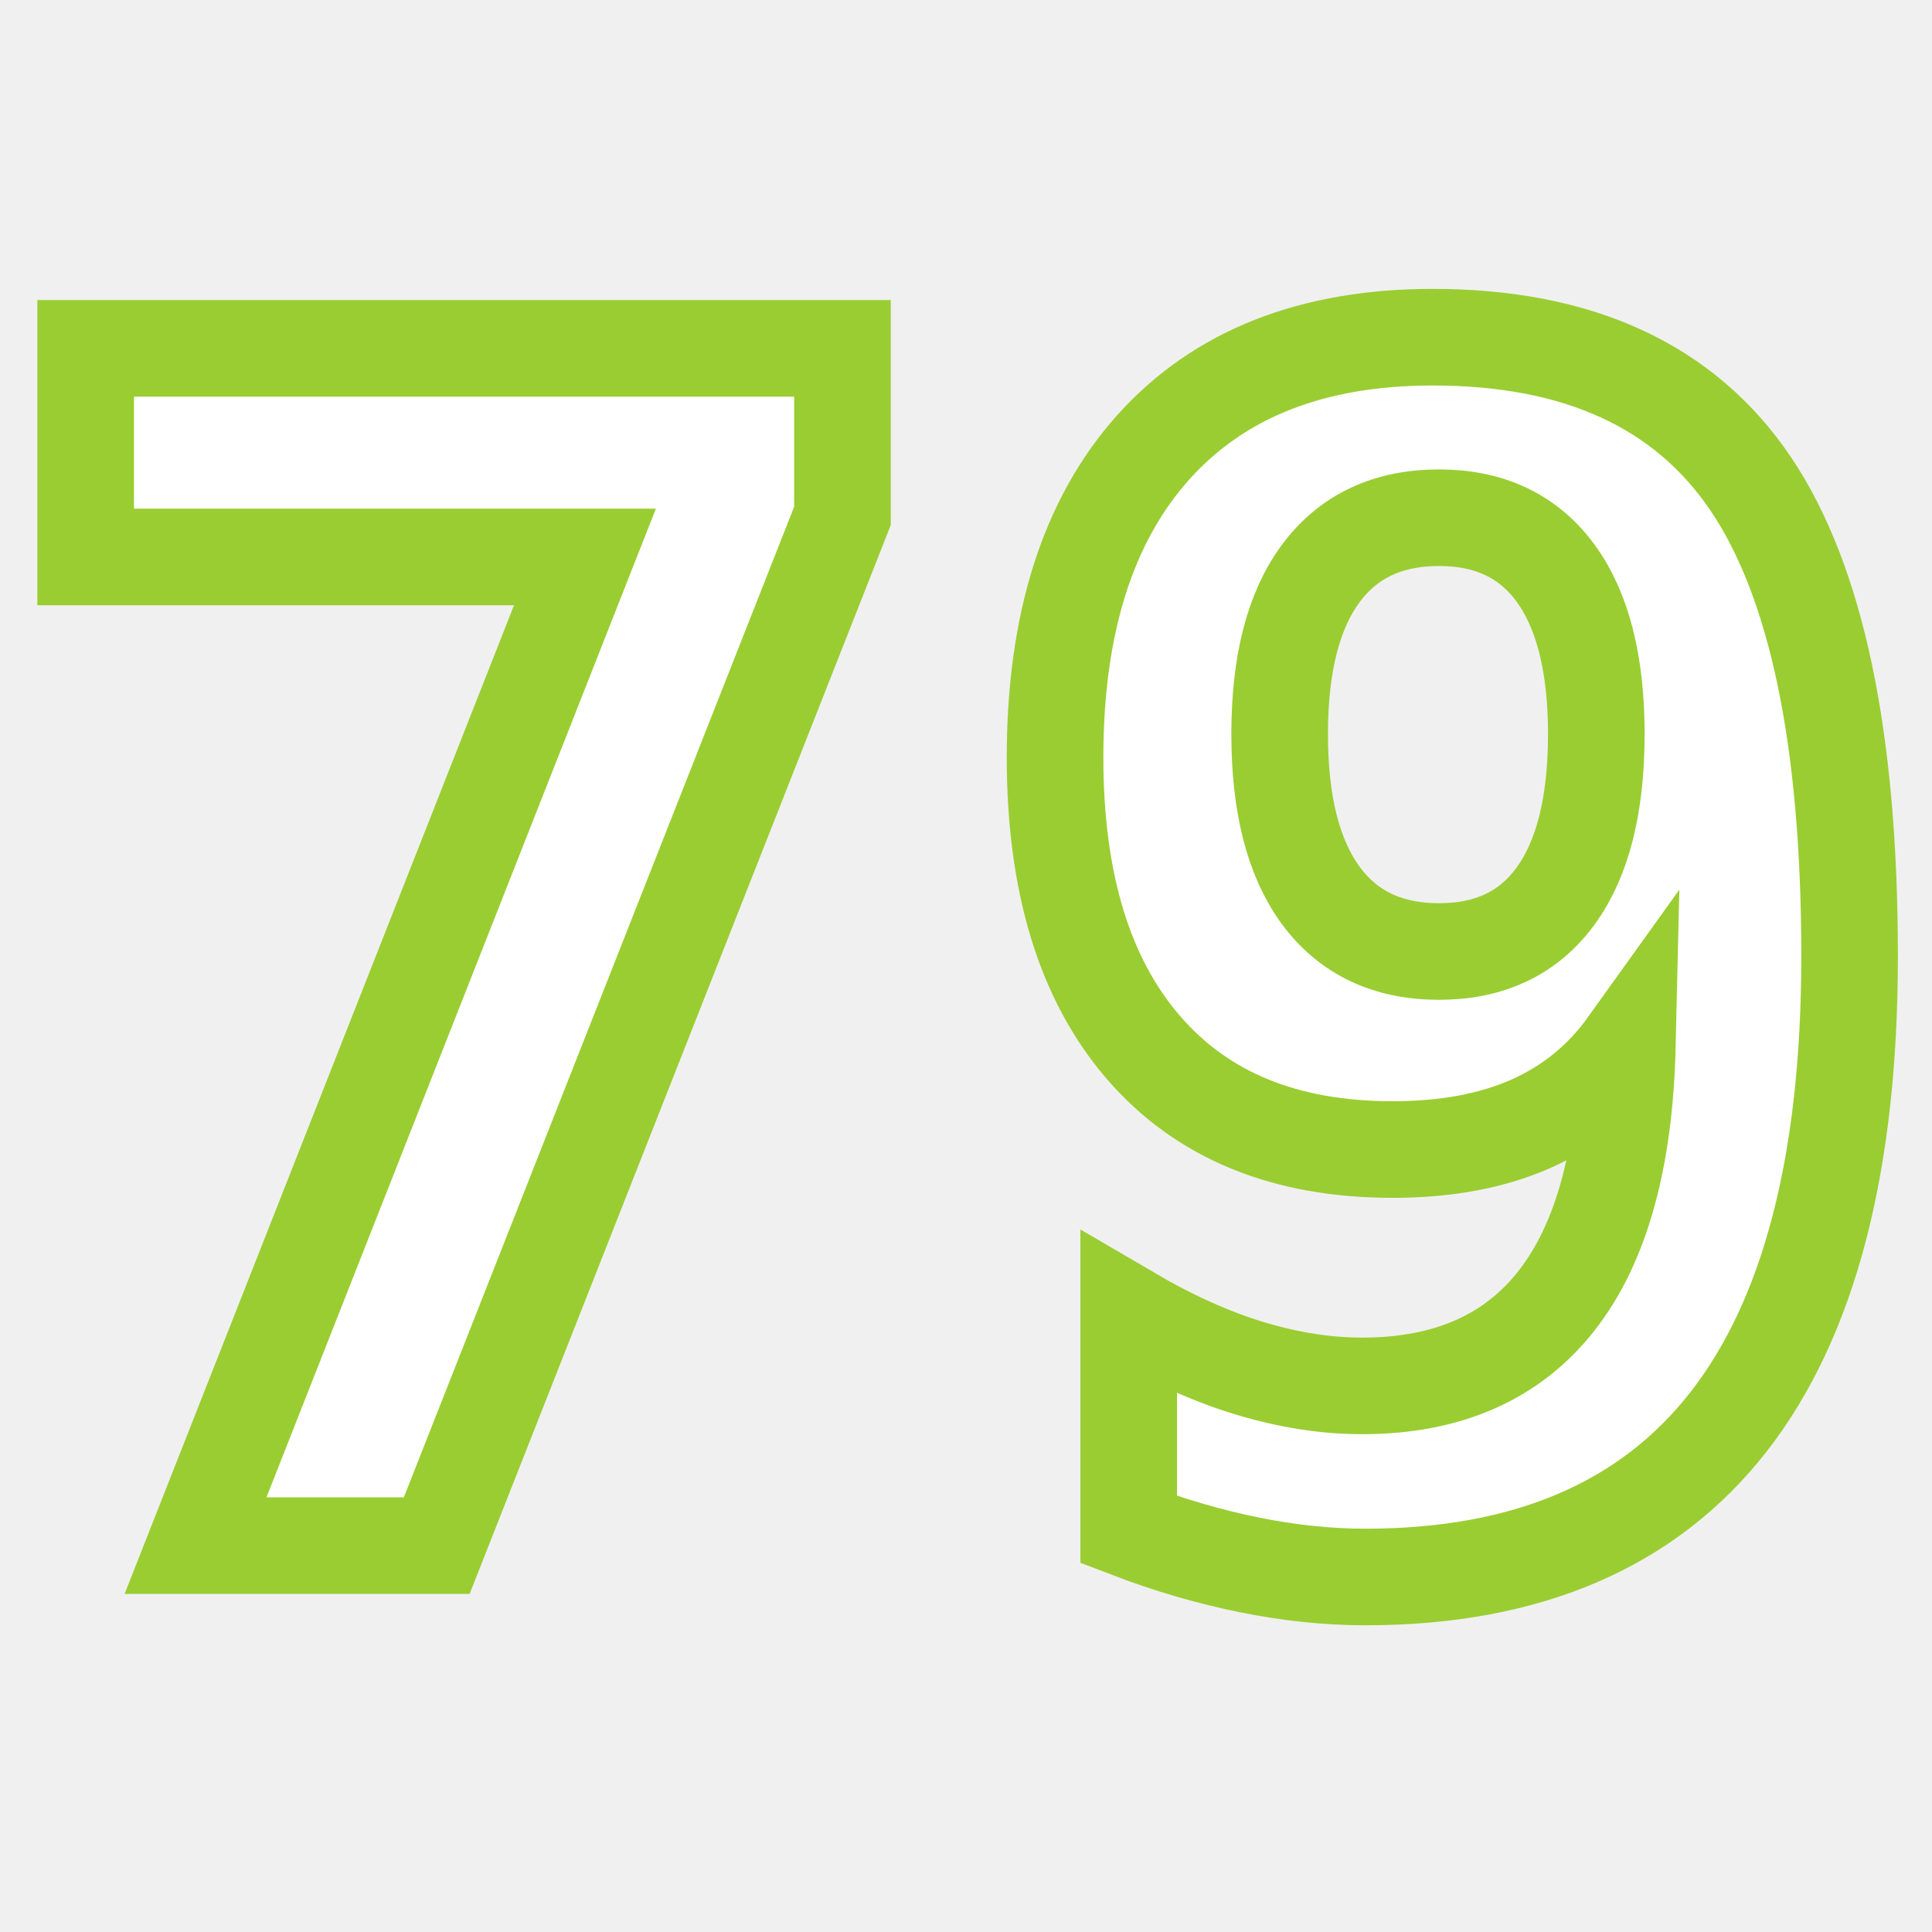
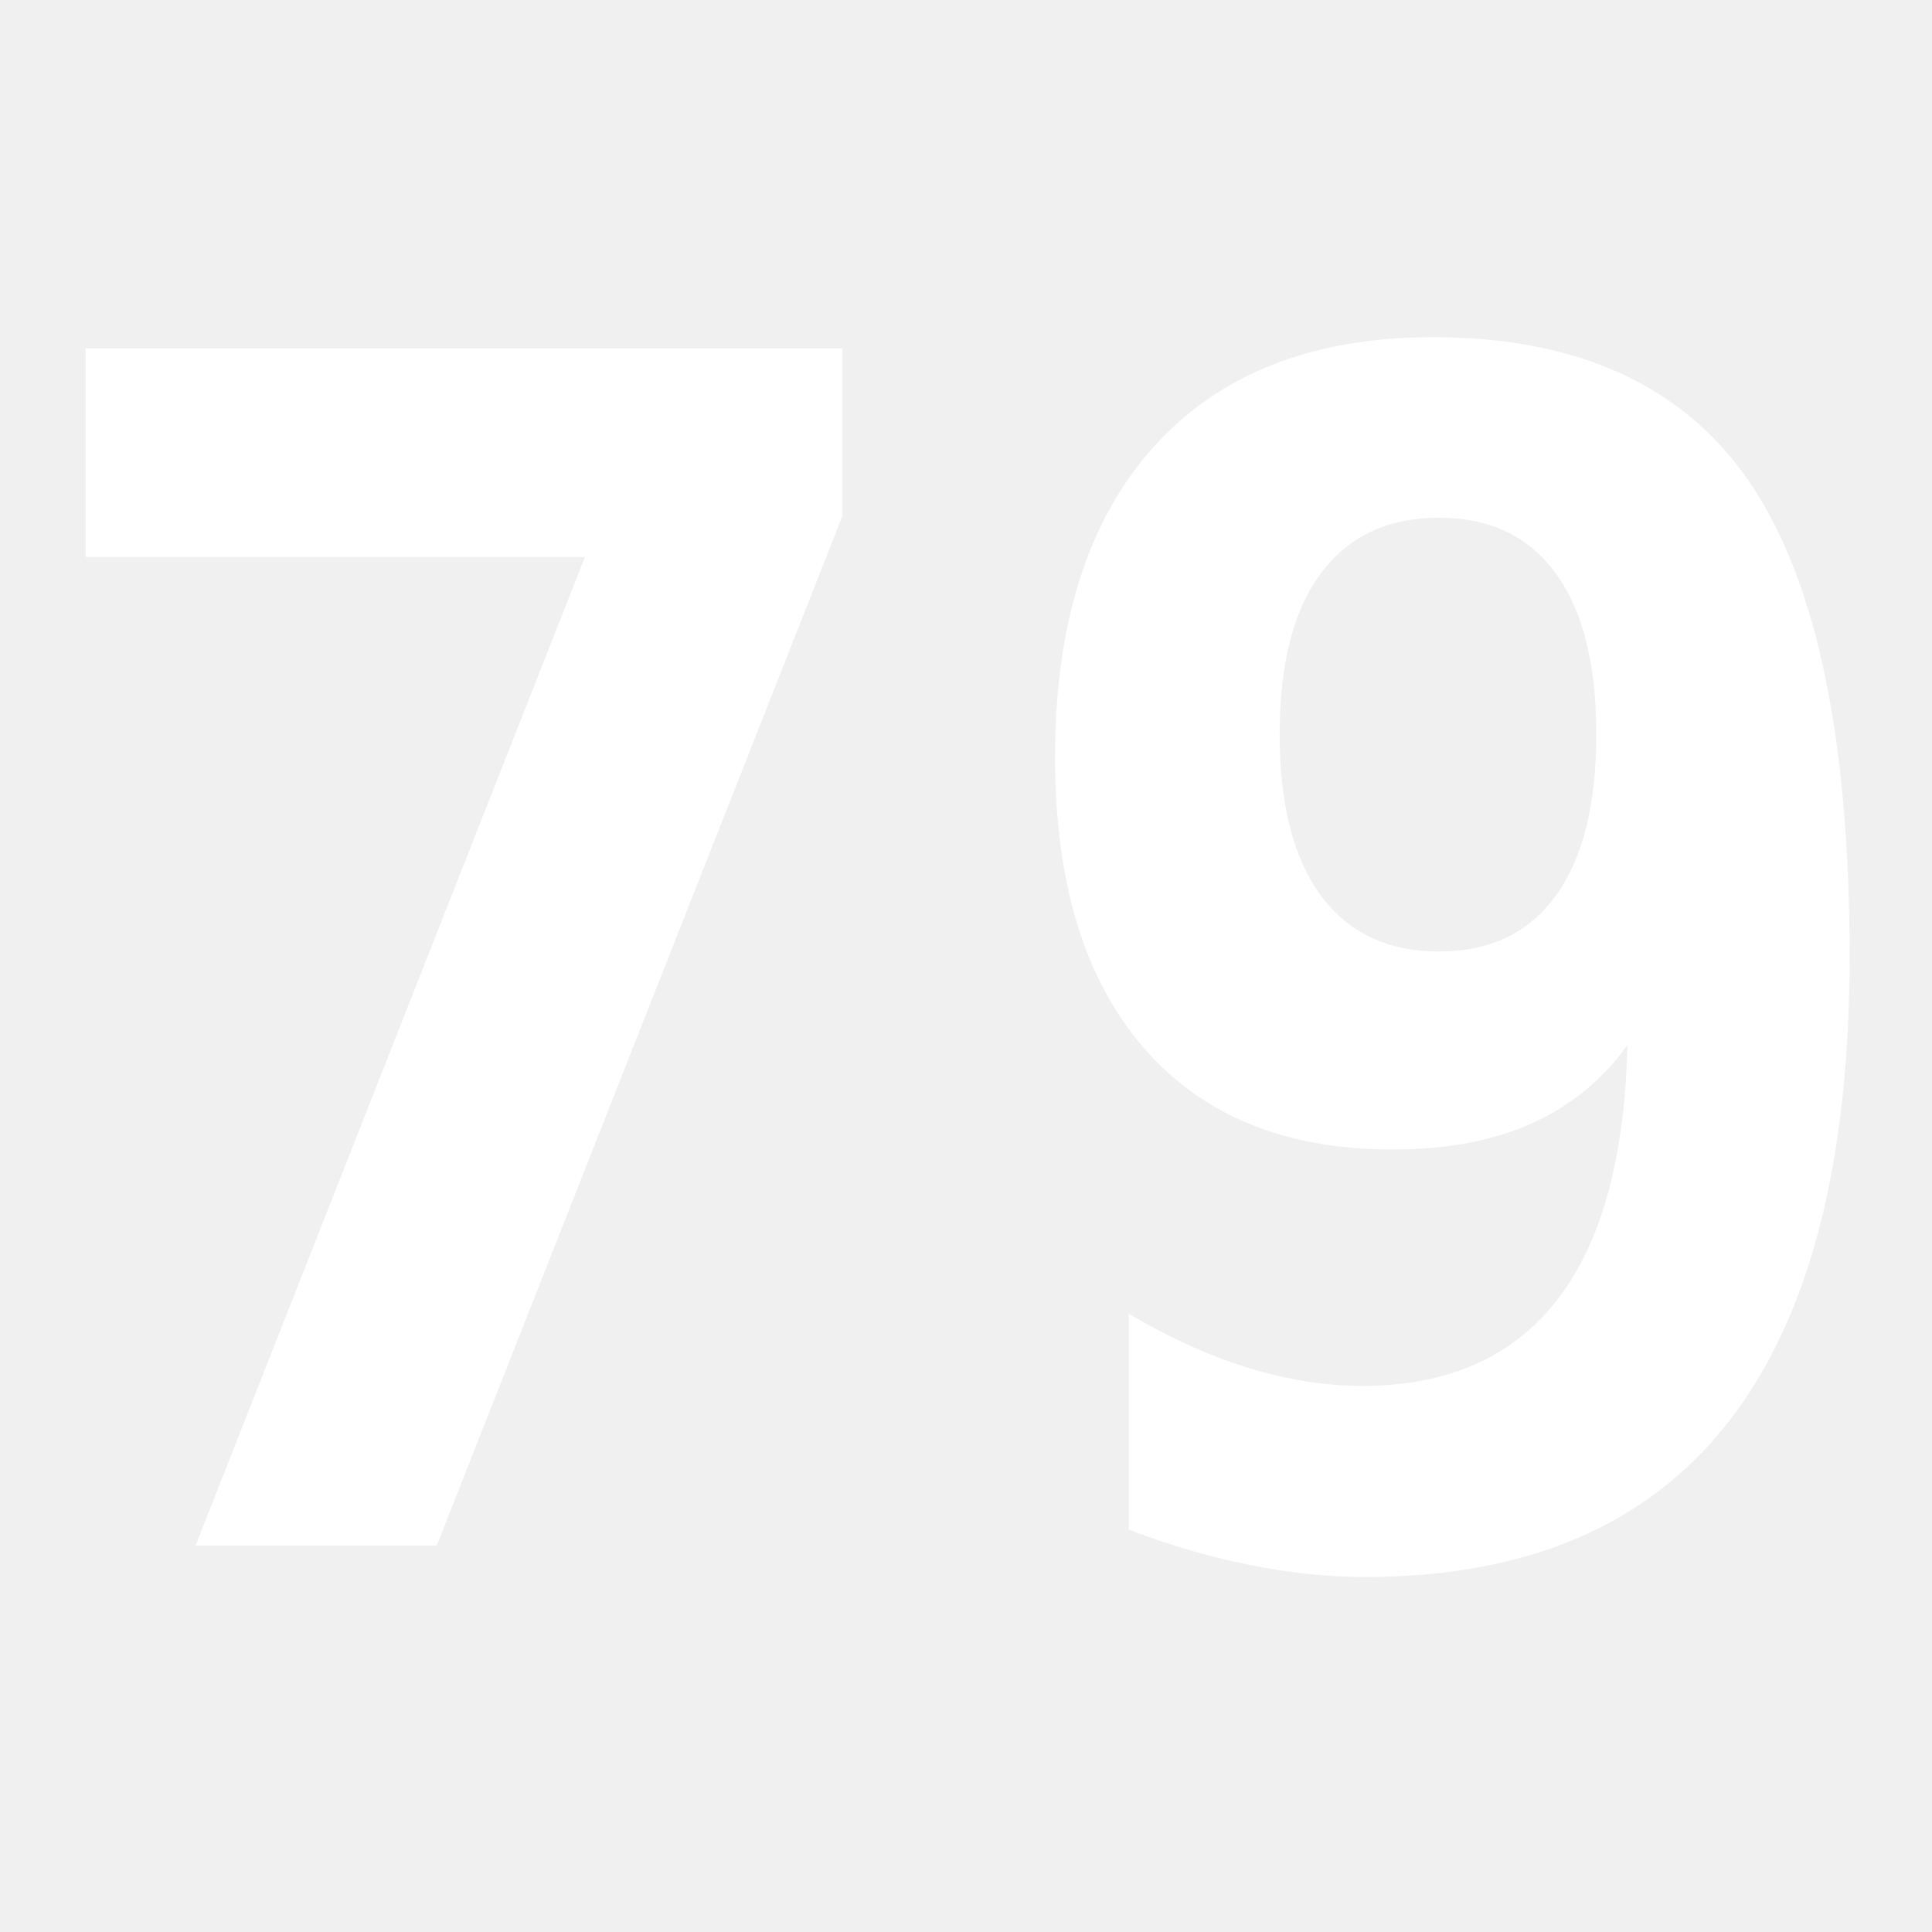
- <svg xmlns="http://www.w3.org/2000/svg" version="1.1" id="Layer_1" x="0px" y="0px" width="50px" height="50px" viewBox="0 0 100 100" xml:space="preserve">
-   <text x="50" y="80" fill="white" stroke="yellowgreen" stroke-width="5px" font-size="85px" text-anchor="middle" font-weight="bold" font-family="monospace">79</text>
+ <svg xmlns="http://www.w3.org/2000/svg" version="1.1" id="Layer_1" x="0px" y="0px" width="50px" height="50px" viewBox="-50 -80 100 100" xml:space="preserve">
+   <text x="0" y="0" fill="white" stroke="yellowgreen" stroke-width="0px" font-size="85px" text-anchor="middle" font-weight="bold" font-family="monospace" transform="scale(1,1)">79</text>
</svg>
